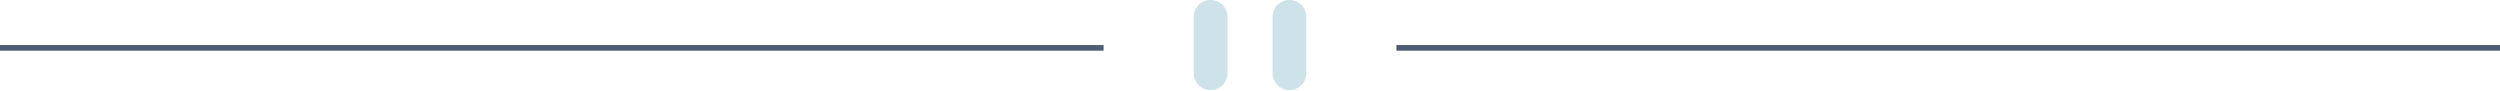
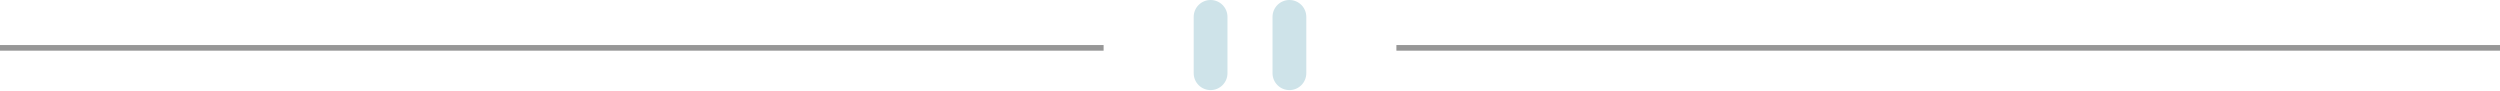
<svg xmlns="http://www.w3.org/2000/svg" width="444" height="16">
  <g fill="none" fill-rule="evenodd">
-     <path fill="#4F5D74" d="M0 8h196v1H0zM248 8h196v1H248z" />
+     <path fill="#979797" d="M0 8h196v1H0zM248 8h196v1H248z" />
    <g transform="translate(212)" fill="#CEE3E9">
      <rect width="6" height="16" rx="3" />
      <rect x="14" width="6" height="16" rx="3" />
    </g>
  </g>
</svg>
